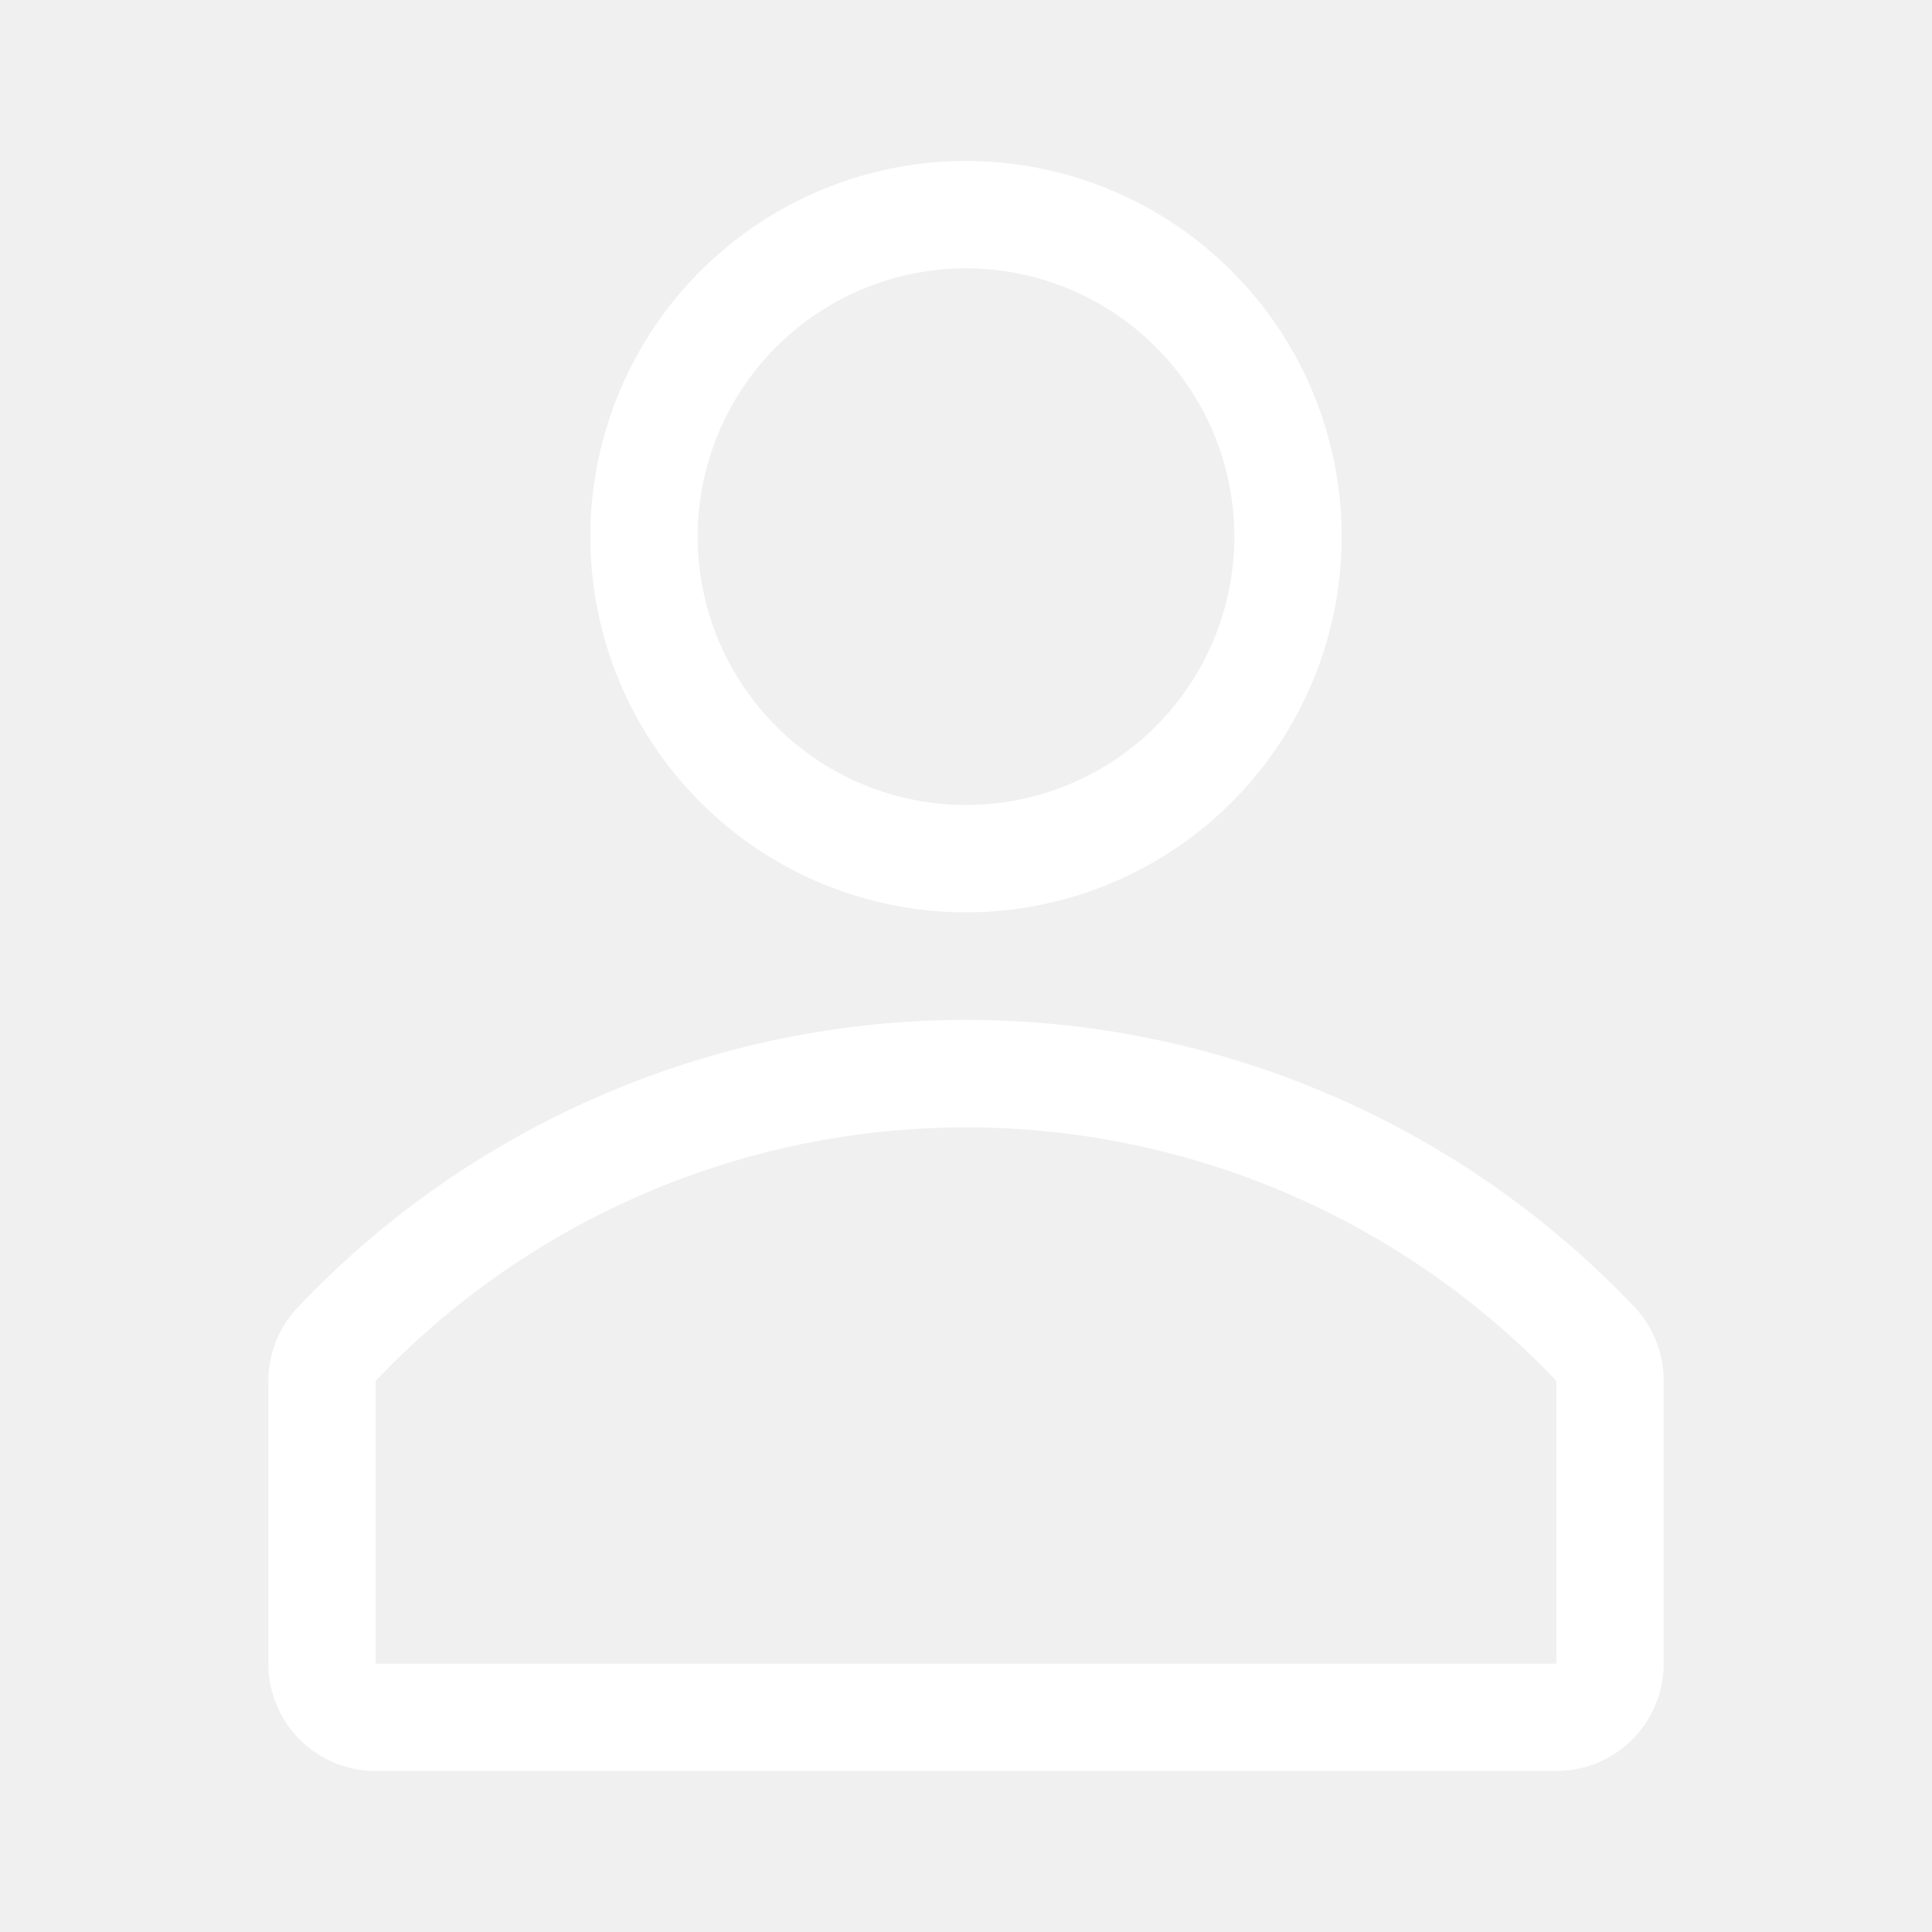
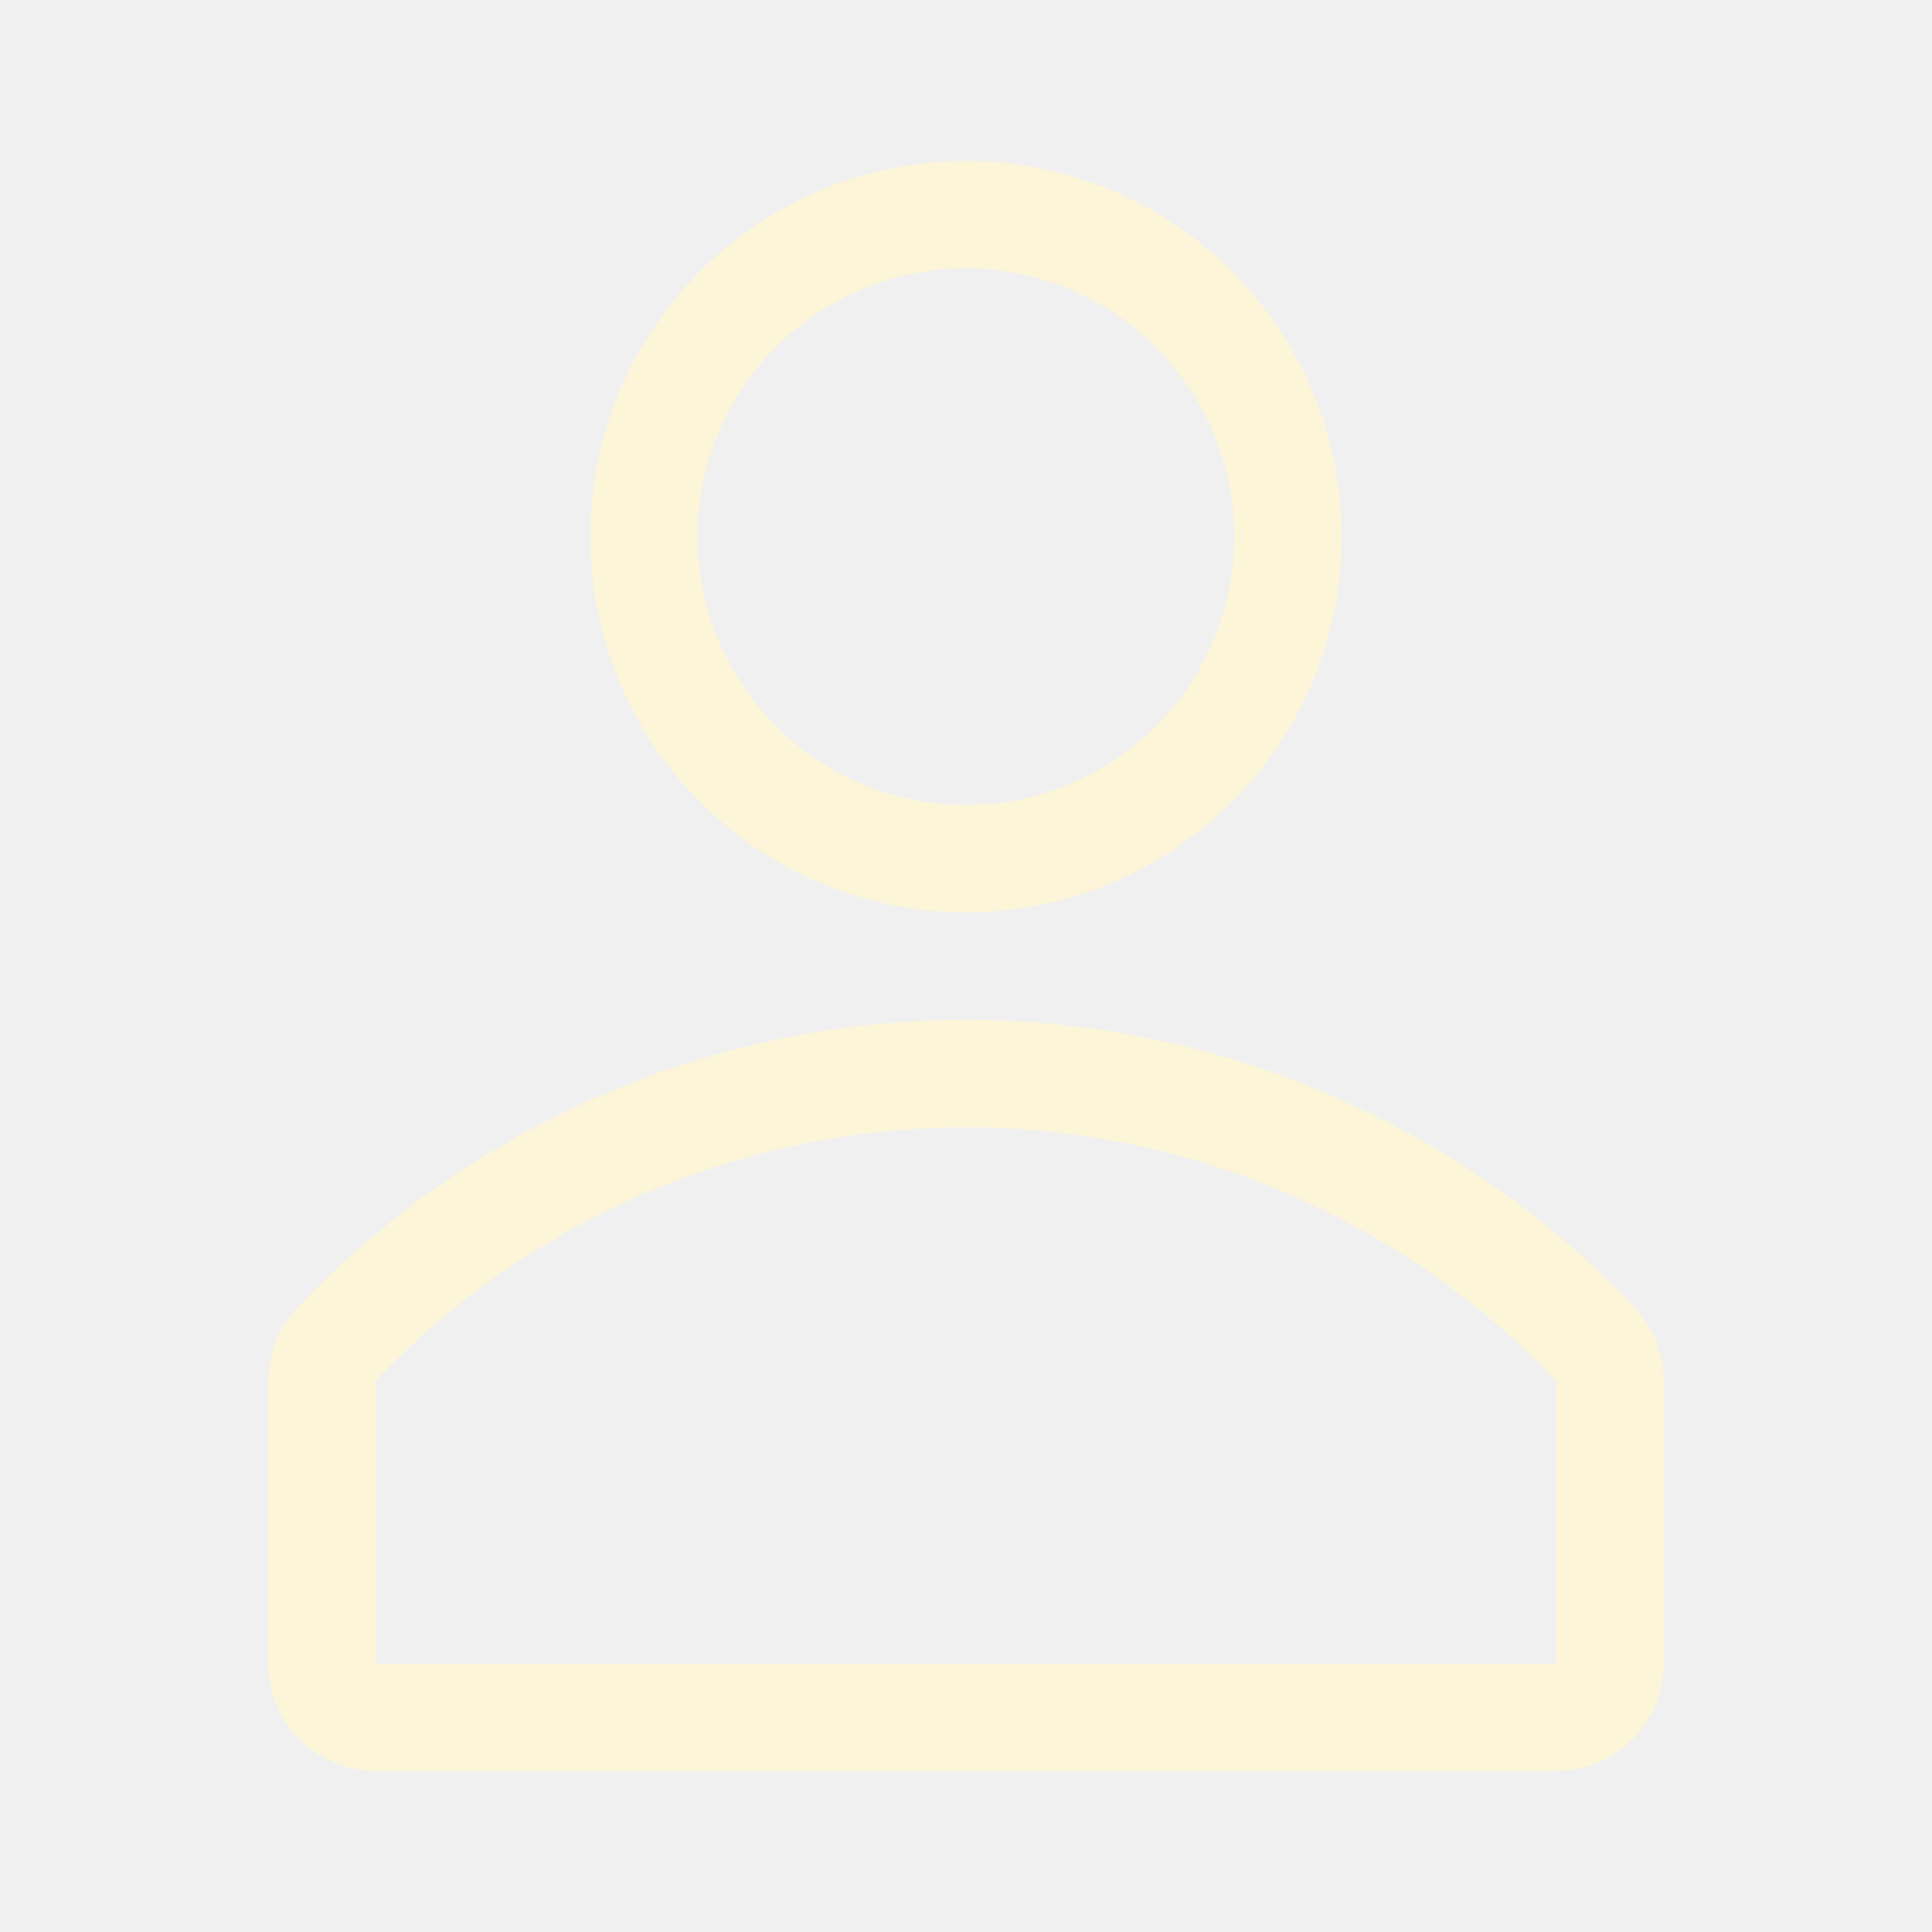
<svg xmlns="http://www.w3.org/2000/svg" width="27" height="27" viewBox="0 0 27 27" fill="none">
  <g id="clarity:avatar-line">
-     <path id="Vector" d="M13.5 12.75C14.538 12.75 15.553 12.442 16.417 11.865C17.28 11.288 17.953 10.468 18.35 9.509C18.748 8.55 18.852 7.494 18.649 6.476C18.447 5.457 17.947 4.522 17.212 3.788C16.478 3.053 15.543 2.553 14.524 2.351C13.506 2.148 12.45 2.252 11.491 2.65C10.532 3.047 9.712 3.72 9.135 4.583C8.558 5.447 8.25 6.462 8.25 7.5C8.25 8.892 8.803 10.228 9.788 11.212C10.772 12.197 12.108 12.75 13.5 12.75ZM13.5 3.75C14.242 3.75 14.967 3.97 15.583 4.382C16.2 4.794 16.681 5.38 16.965 6.065C17.248 6.75 17.323 7.504 17.178 8.232C17.033 8.959 16.676 9.627 16.152 10.152C15.627 10.676 14.959 11.033 14.232 11.178C13.504 11.323 12.75 11.248 12.065 10.965C11.38 10.681 10.794 10.2 10.382 9.583C9.97 8.967 9.75 8.242 9.75 7.5C9.75 6.505 10.145 5.552 10.848 4.848C11.552 4.145 12.505 3.75 13.5 3.75Z" fill="white" />
-     <path id="Vector_2" d="M22.852 18.277C21.65 17.006 20.2 15.994 18.593 15.302C16.985 14.61 15.254 14.253 13.504 14.253C11.754 14.253 10.022 14.61 8.415 15.302C6.807 15.994 5.358 17.006 4.155 18.277C3.894 18.556 3.749 18.923 3.75 19.305V23.25C3.75 23.648 3.908 24.029 4.189 24.311C4.471 24.592 4.852 24.75 5.25 24.75H21.75C22.148 24.75 22.529 24.592 22.811 24.311C23.092 24.029 23.25 23.648 23.25 23.25V19.305C23.253 18.924 23.11 18.557 22.852 18.277ZM21.75 23.25H5.25V19.297C6.313 18.178 7.592 17.287 9.011 16.678C10.429 16.069 11.957 15.755 13.5 15.755C15.043 15.755 16.571 16.069 17.989 16.678C19.407 17.287 20.687 18.178 21.75 19.297V23.25Z" fill="white" />
+     <path id="Vector" d="M13.5 12.75C14.538 12.75 15.553 12.442 16.417 11.865C17.28 11.288 17.953 10.468 18.35 9.509C18.748 8.55 18.852 7.494 18.649 6.476C18.447 5.457 17.947 4.522 17.212 3.788C16.478 3.053 15.543 2.553 14.524 2.351C13.506 2.148 12.45 2.252 11.491 2.65C10.532 3.047 9.712 3.72 9.135 4.583C8.558 5.447 8.25 6.462 8.25 7.5C8.25 8.892 8.803 10.228 9.788 11.212C10.772 12.197 12.108 12.75 13.5 12.75ZM13.5 3.75C14.242 3.75 14.967 3.97 15.583 4.382C16.2 4.794 16.681 5.38 16.965 6.065C17.248 6.75 17.323 7.504 17.178 8.232C17.033 8.959 16.676 9.627 16.152 10.152C15.627 10.676 14.959 11.033 14.232 11.178C13.504 11.323 12.75 11.248 12.065 10.965C11.38 10.681 10.794 10.2 10.382 9.583C9.97 8.967 9.75 8.242 9.75 7.5C9.75 6.505 10.145 5.552 10.848 4.848C11.552 4.145 12.505 3.75 13.5 3.75Z" fill="#FCF5D8" />
+     <path id="Vector_2" d="M22.852 18.277C21.65 17.006 20.2 15.994 18.593 15.302C16.985 14.61 15.254 14.253 13.504 14.253C11.754 14.253 10.022 14.61 8.415 15.302C6.807 15.994 5.358 17.006 4.155 18.277C3.894 18.556 3.749 18.923 3.75 19.305V23.25C3.75 23.648 3.908 24.029 4.189 24.311C4.471 24.592 4.852 24.75 5.25 24.75H21.75C22.148 24.75 22.529 24.592 22.811 24.311C23.092 24.029 23.25 23.648 23.25 23.25V19.305C23.253 18.924 23.11 18.557 22.852 18.277ZM21.75 23.25H5.25V19.297C6.313 18.178 7.592 17.287 9.011 16.678C10.429 16.069 11.957 15.755 13.5 15.755C15.043 15.755 16.571 16.069 17.989 16.678C19.407 17.287 20.687 18.178 21.75 19.297V23.25Z" fill="#FCF5D8" />
  </g>
</svg>
